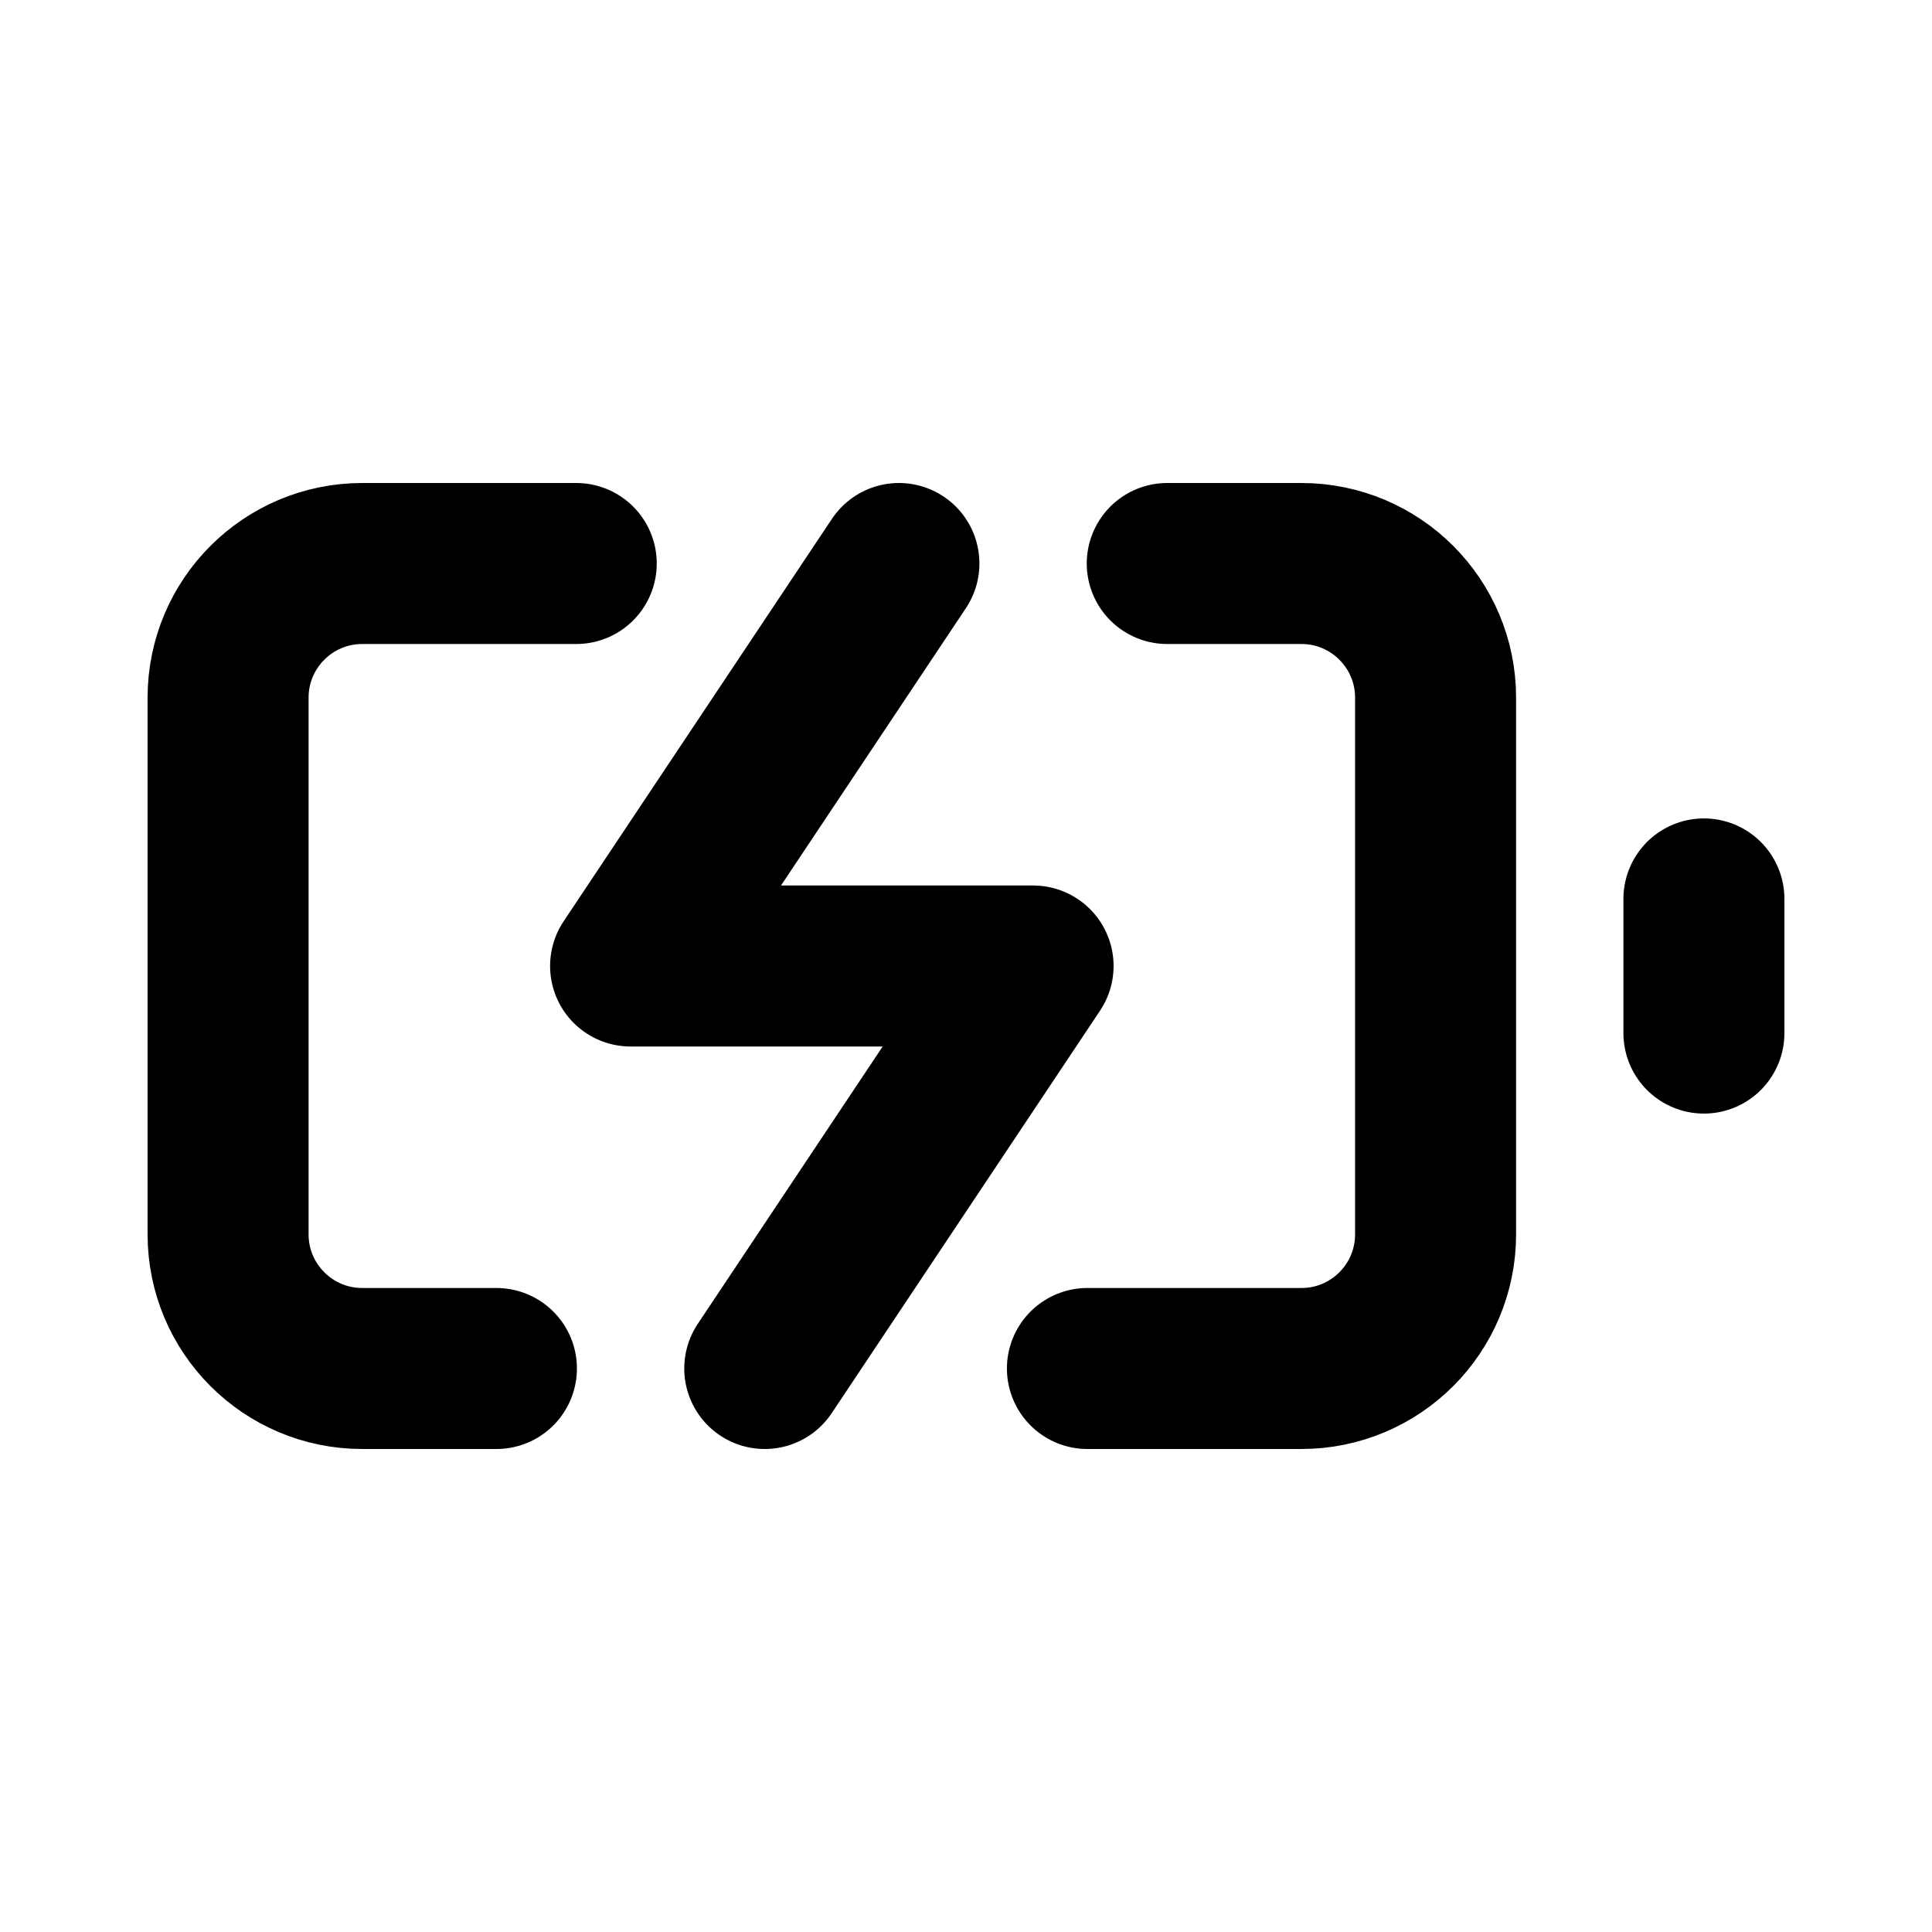
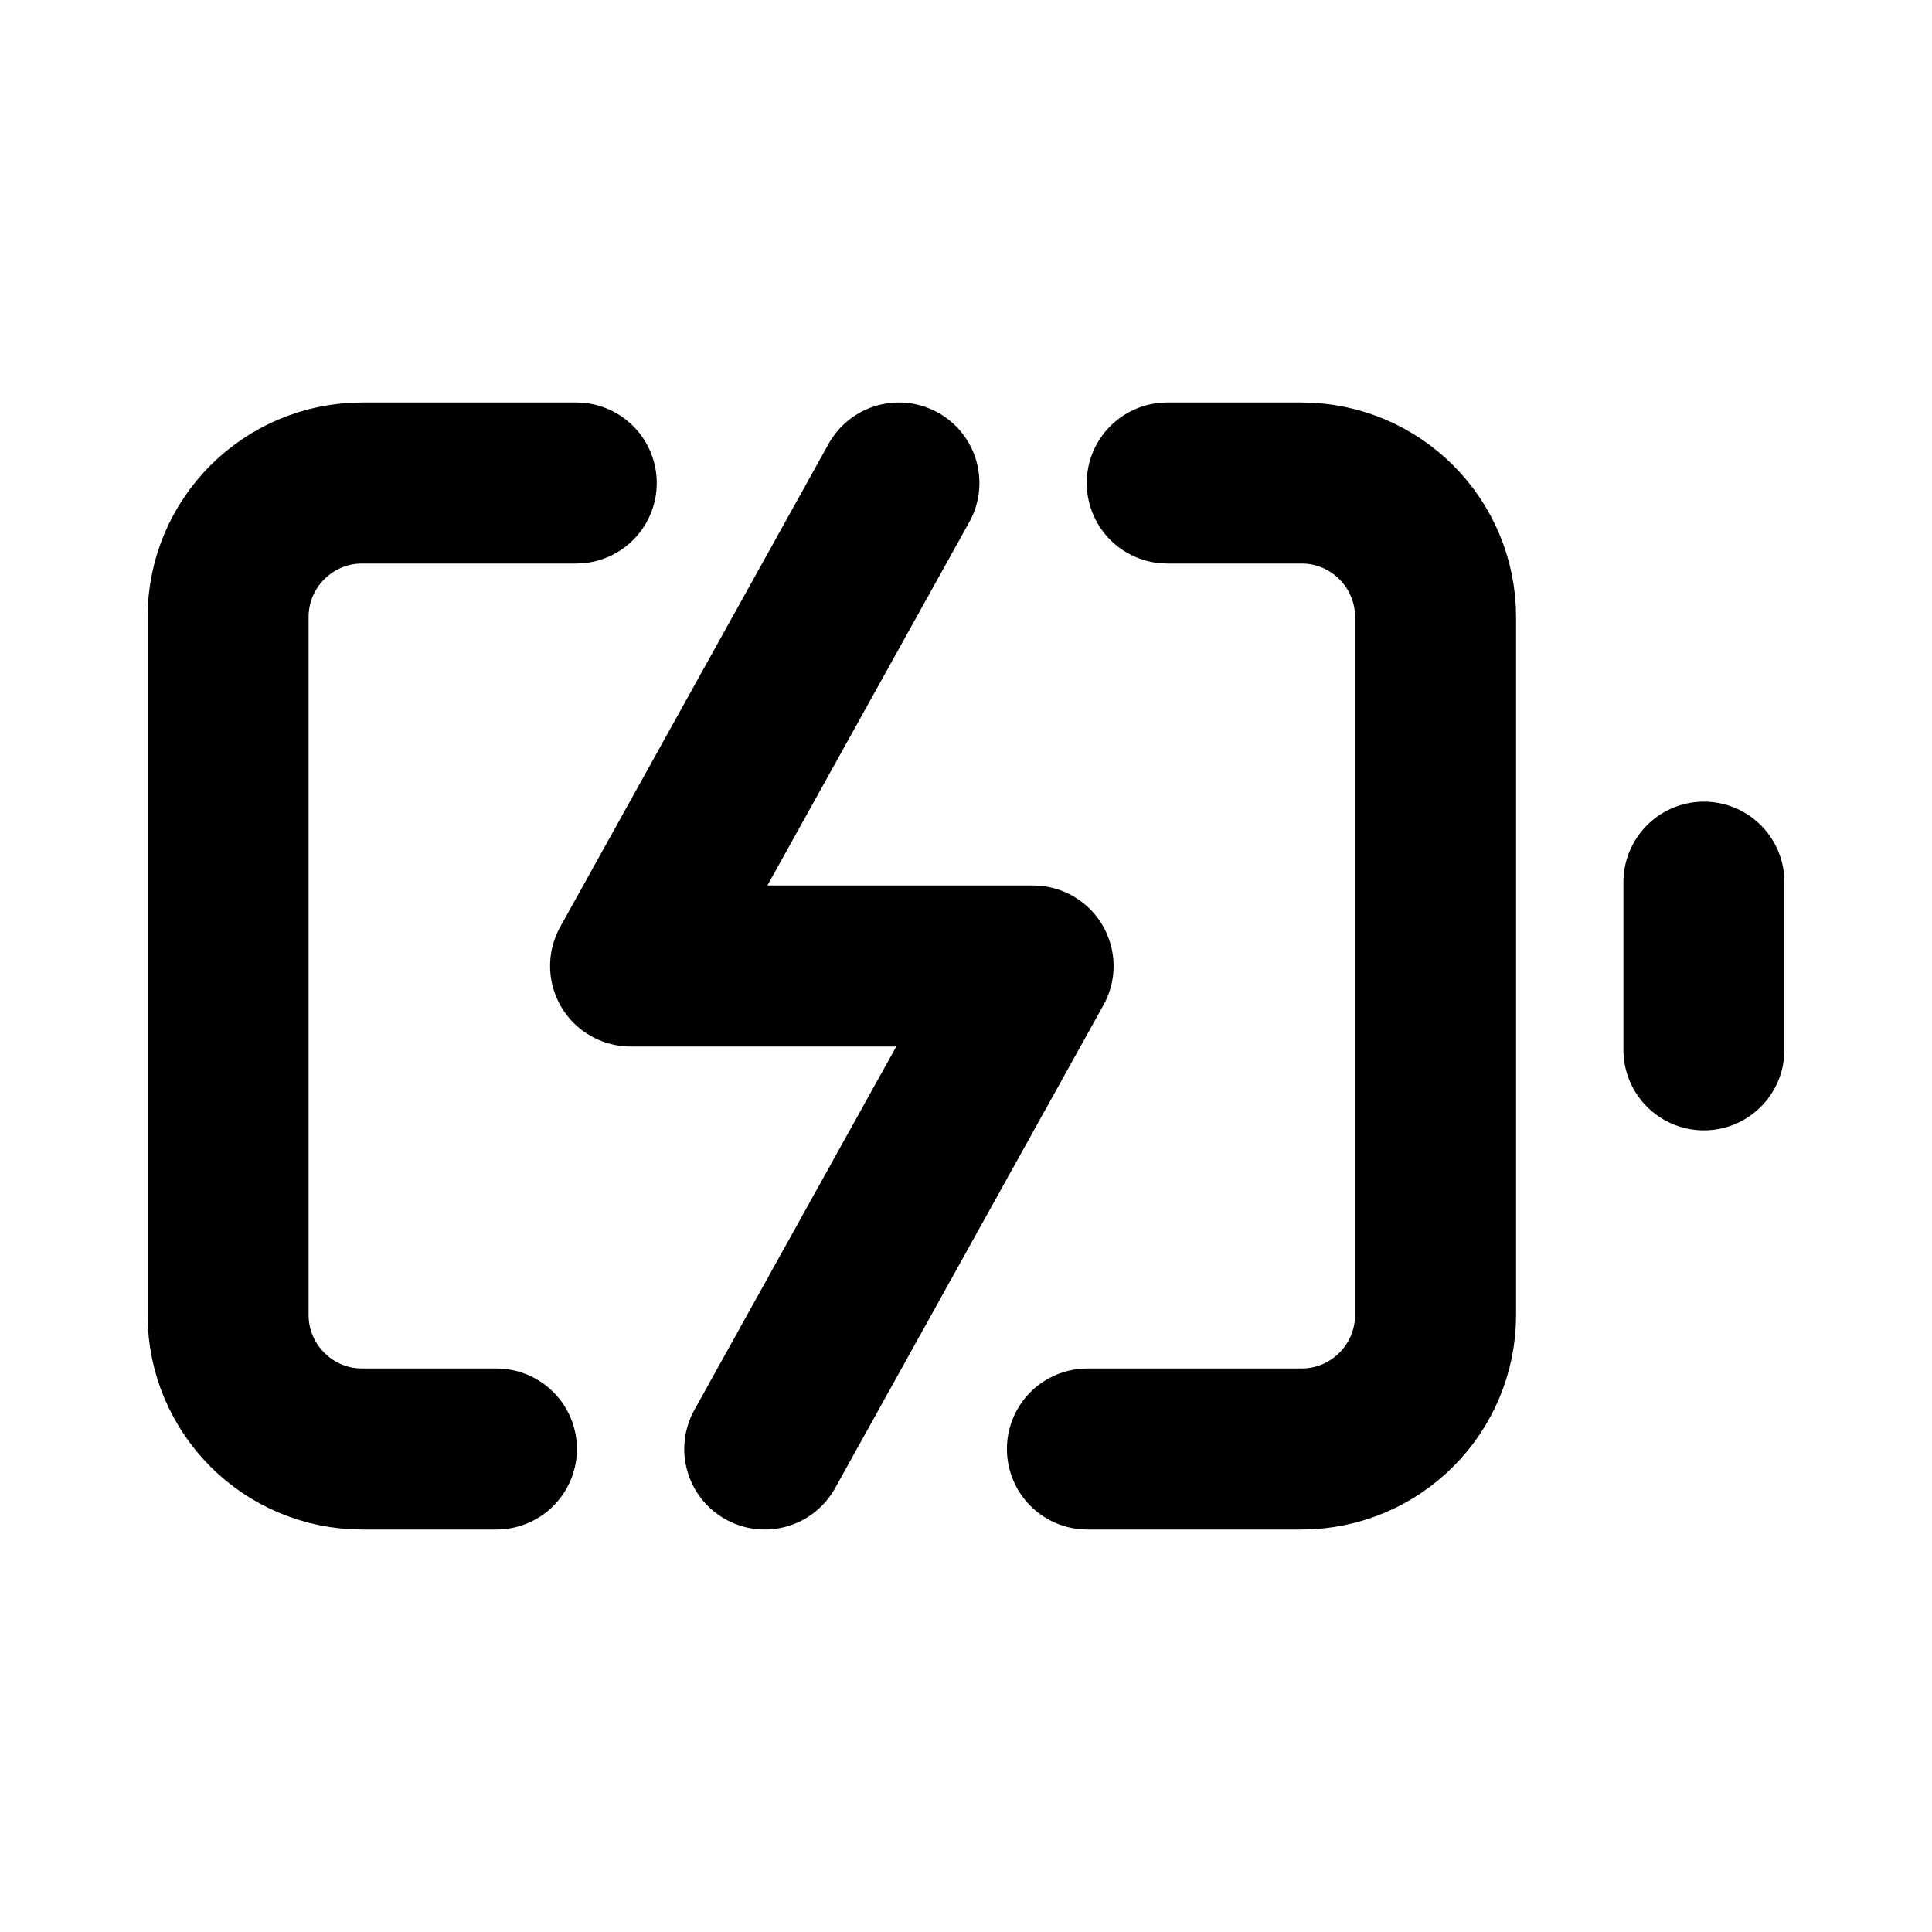
<svg xmlns="http://www.w3.org/2000/svg" width="24px" height="24px" viewBox="0 0 24 24" fill="none" stroke="#000000" stroke-width="2" stroke-linecap="round" stroke-linejoin="round">
  <g transform="translate(12 12) scale(0.833333) translate(-12 -12)" stroke-width="2.4">
-     <path d="M5 18H3a2 2 0 0 1-2-2V8a2 2 0 0 1 2-2h3.19M15 6h2a2 2 0 0 1 2 2v8a2 2 0 0 1-2 2h-3.19" />
-     <path d="M23 13v-2" />
-     <path d="M11 6 7 12h6l-4 6" />
+     <path d="M5 19.2H3a2 2 0 0 1-2-2V6.8a2 2 0 0 1 2-2h3.19M15 4.8h2a2 2 0 0 1 2 2v10.4a2 2 0 0 1-2 2h-3.19" />
+     <path d="M23 13.25v-2.5" />
+     <path d="M11 4.8 7 12h6l-4 7.2" />
  </g>
</svg>
